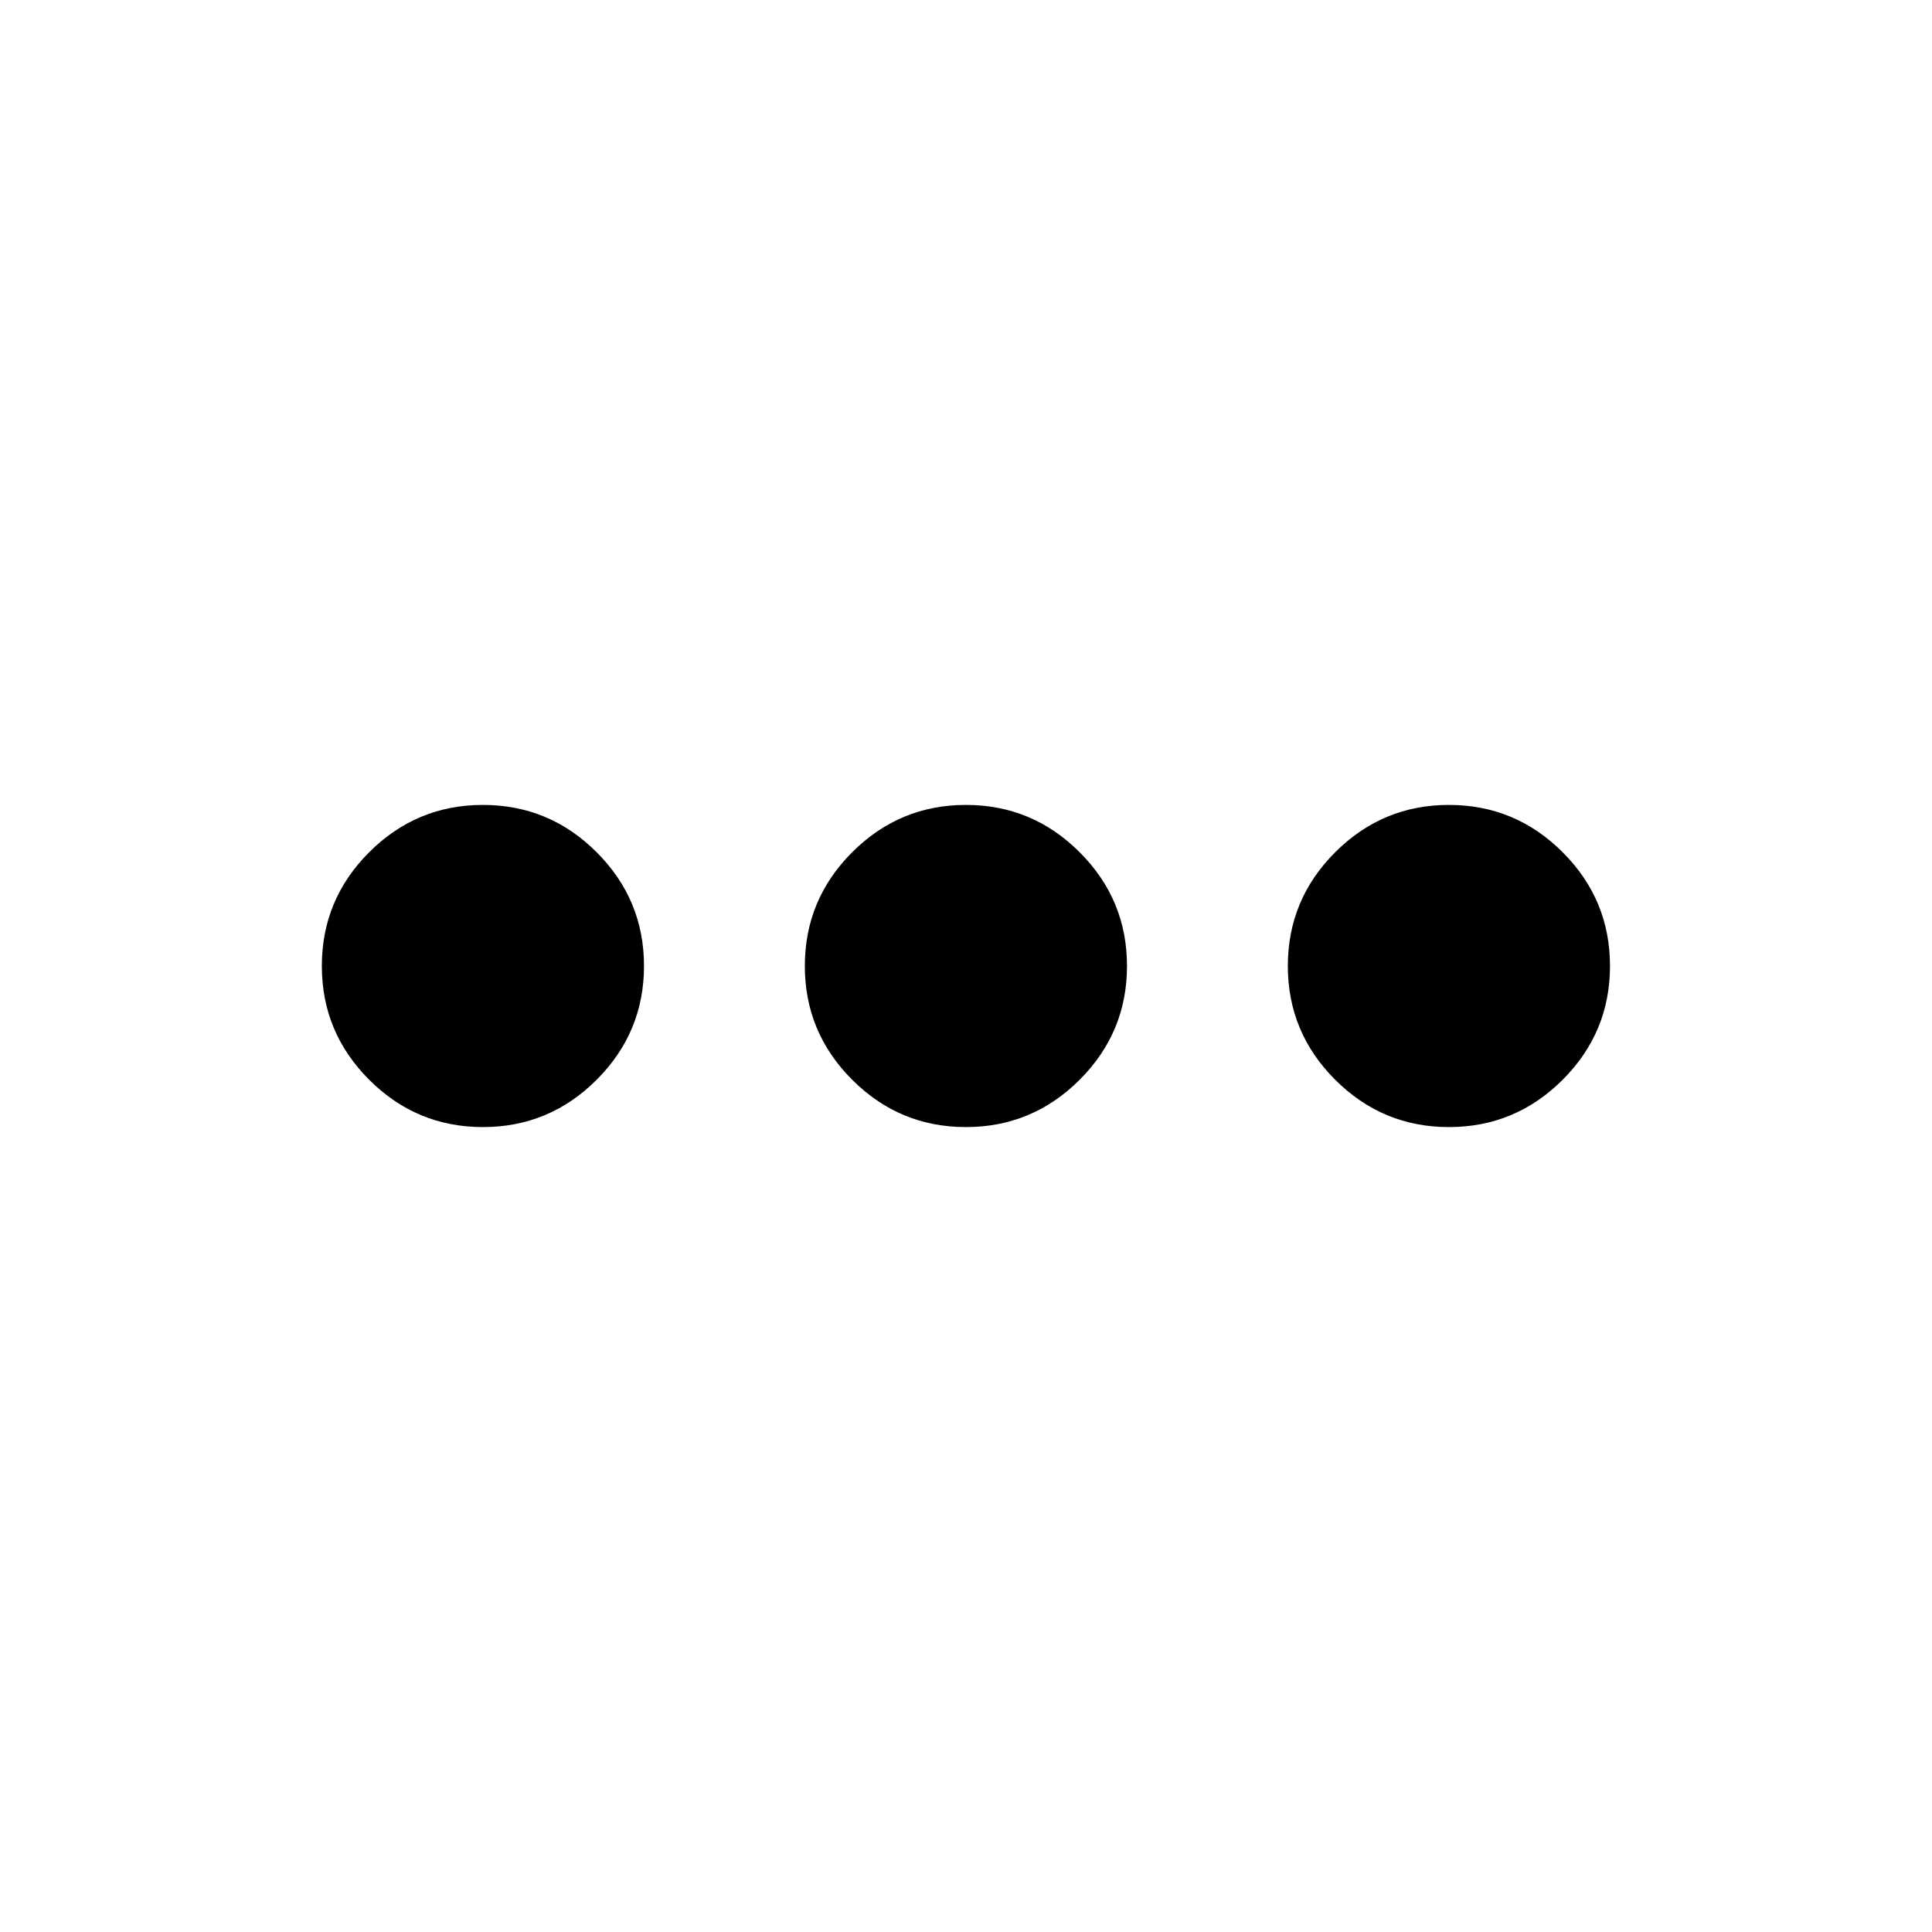
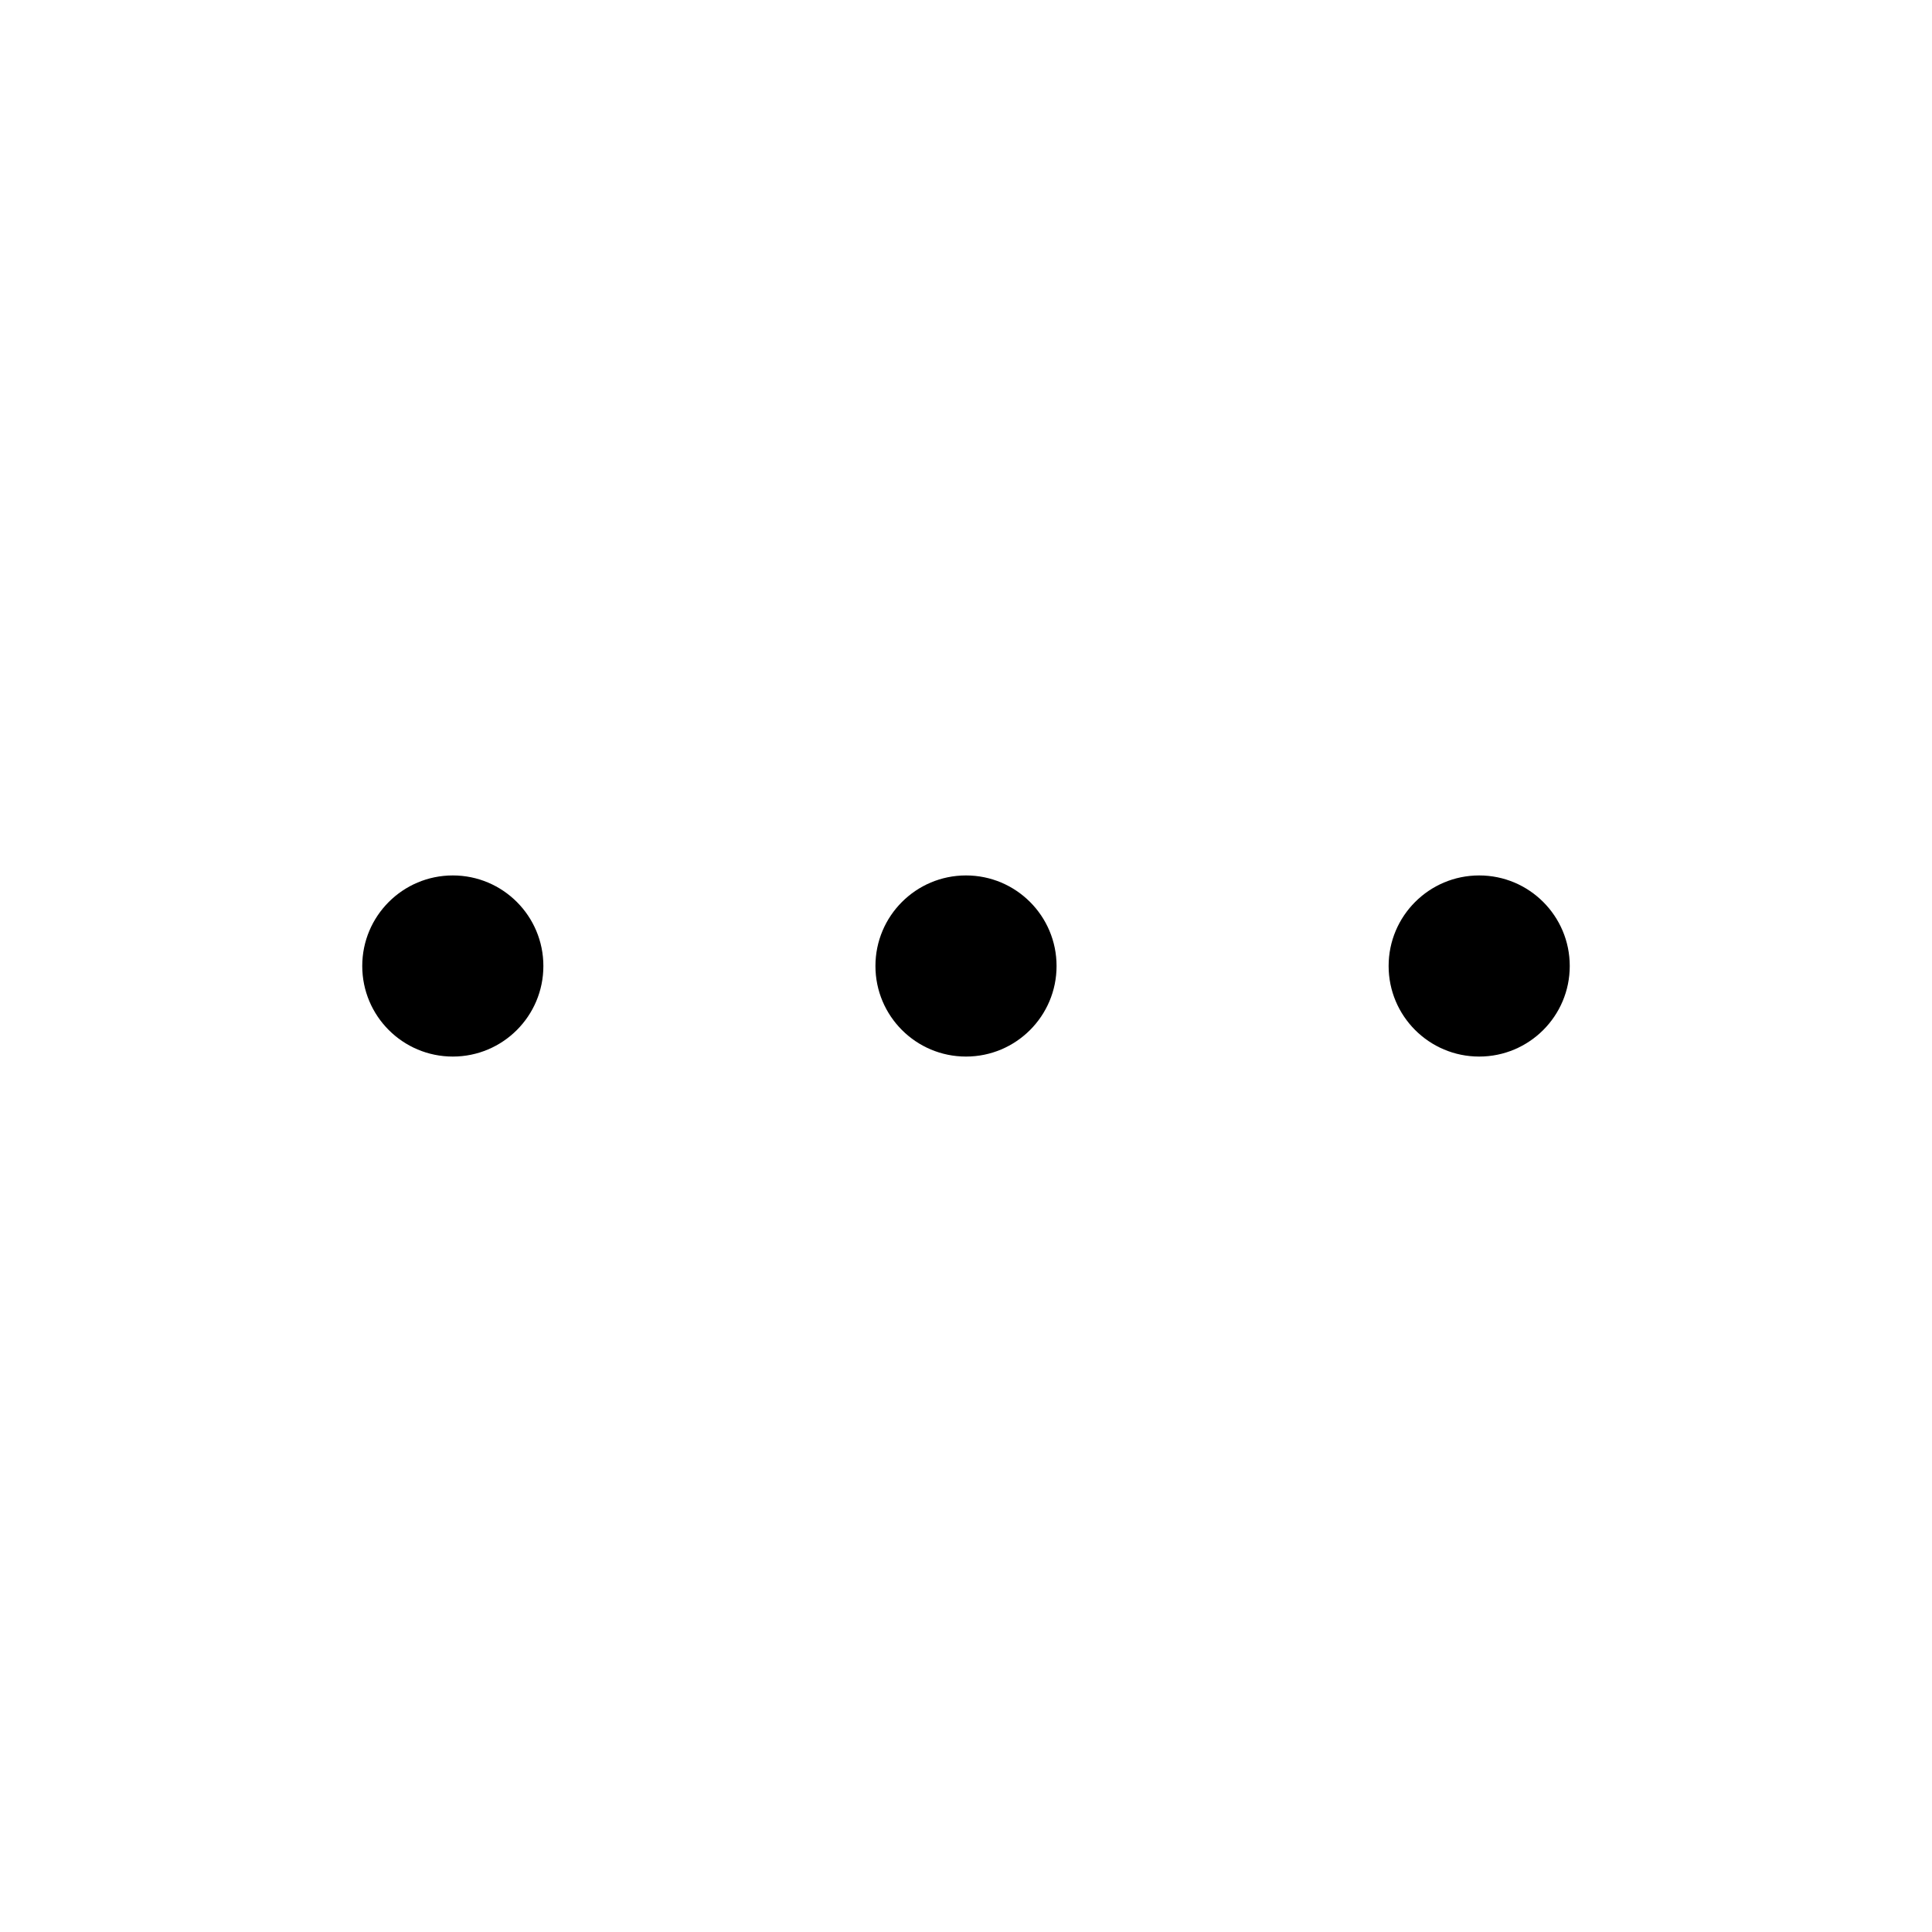
- <svg xmlns="http://www.w3.org/2000/svg" viewBox="0 0 24 24">
-   <path d="m20 12c0 .55-.196 1.021-.588 1.413s-.863.588-1.413.588-1.021-.196-1.413-.588-.588-.863-.588-1.413.196-1.021.588-1.413.863-.588 1.413-.588 1.021.196 1.413.588.588.863.588 1.413zm-6 0c0 .55-.196 1.021-.588 1.413s-.863.588-1.413.588-1.021-.196-1.413-.588-.588-.863-.588-1.413.196-1.021.588-1.413.863-.588 1.413-.588 1.021.196 1.413.588.588.863.588 1.413zm-6 0c0 .55-.196 1.021-.588 1.413s-.863.588-1.413.588-1.021-.196-1.413-.588-.588-.863-.588-1.413.196-1.021.588-1.413.863-.588 1.413-.588 1.021.196 1.413.588.588.863.588 1.413z" />
+ <svg xmlns="http://www.w3.org/2000/svg" viewBox="0 0 24 24" fill="currentColor">
+   <g transform="scale(0.09375)">
+     <path d="M140,128a12,12,0,1,1-12-12A12,12,0,0,1,140,128Zm56-12a12,12,0,1,0,12,12A12,12,0,0,0,196,116ZM60,116a12,12,0,1,0,12,12A12,12,0,0,0,60,116Z" />
+   </g>
</svg>
